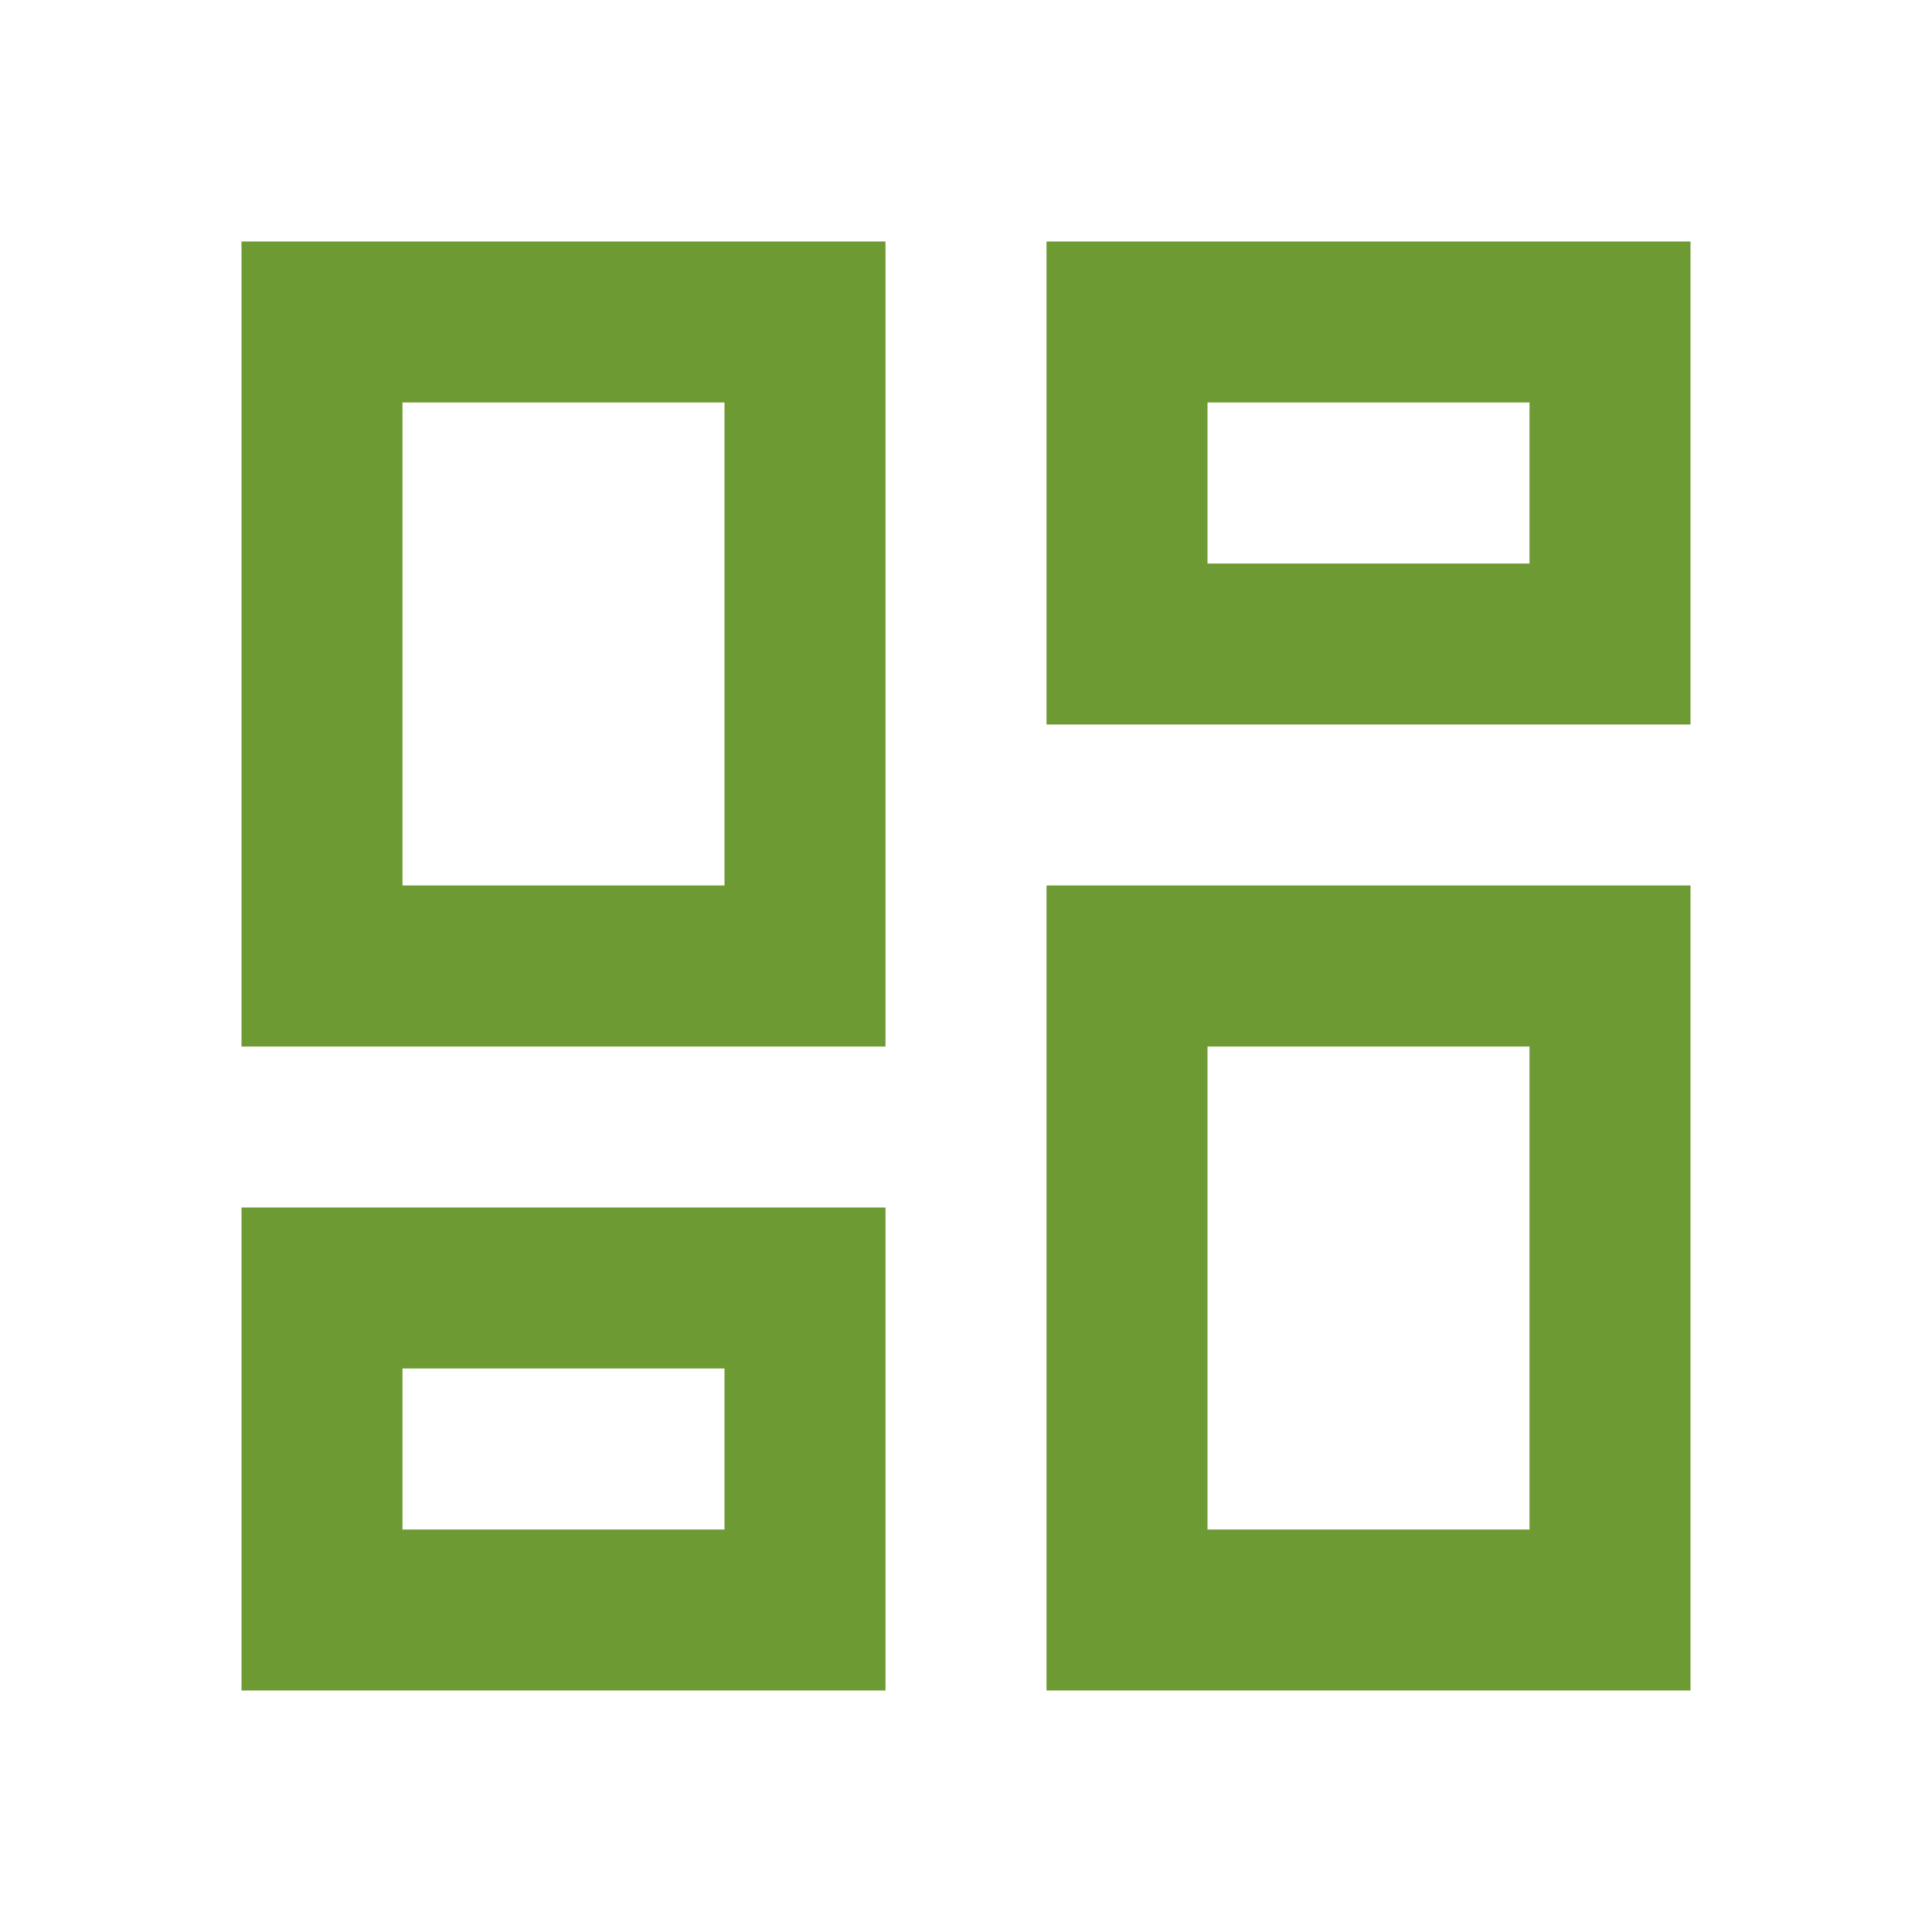
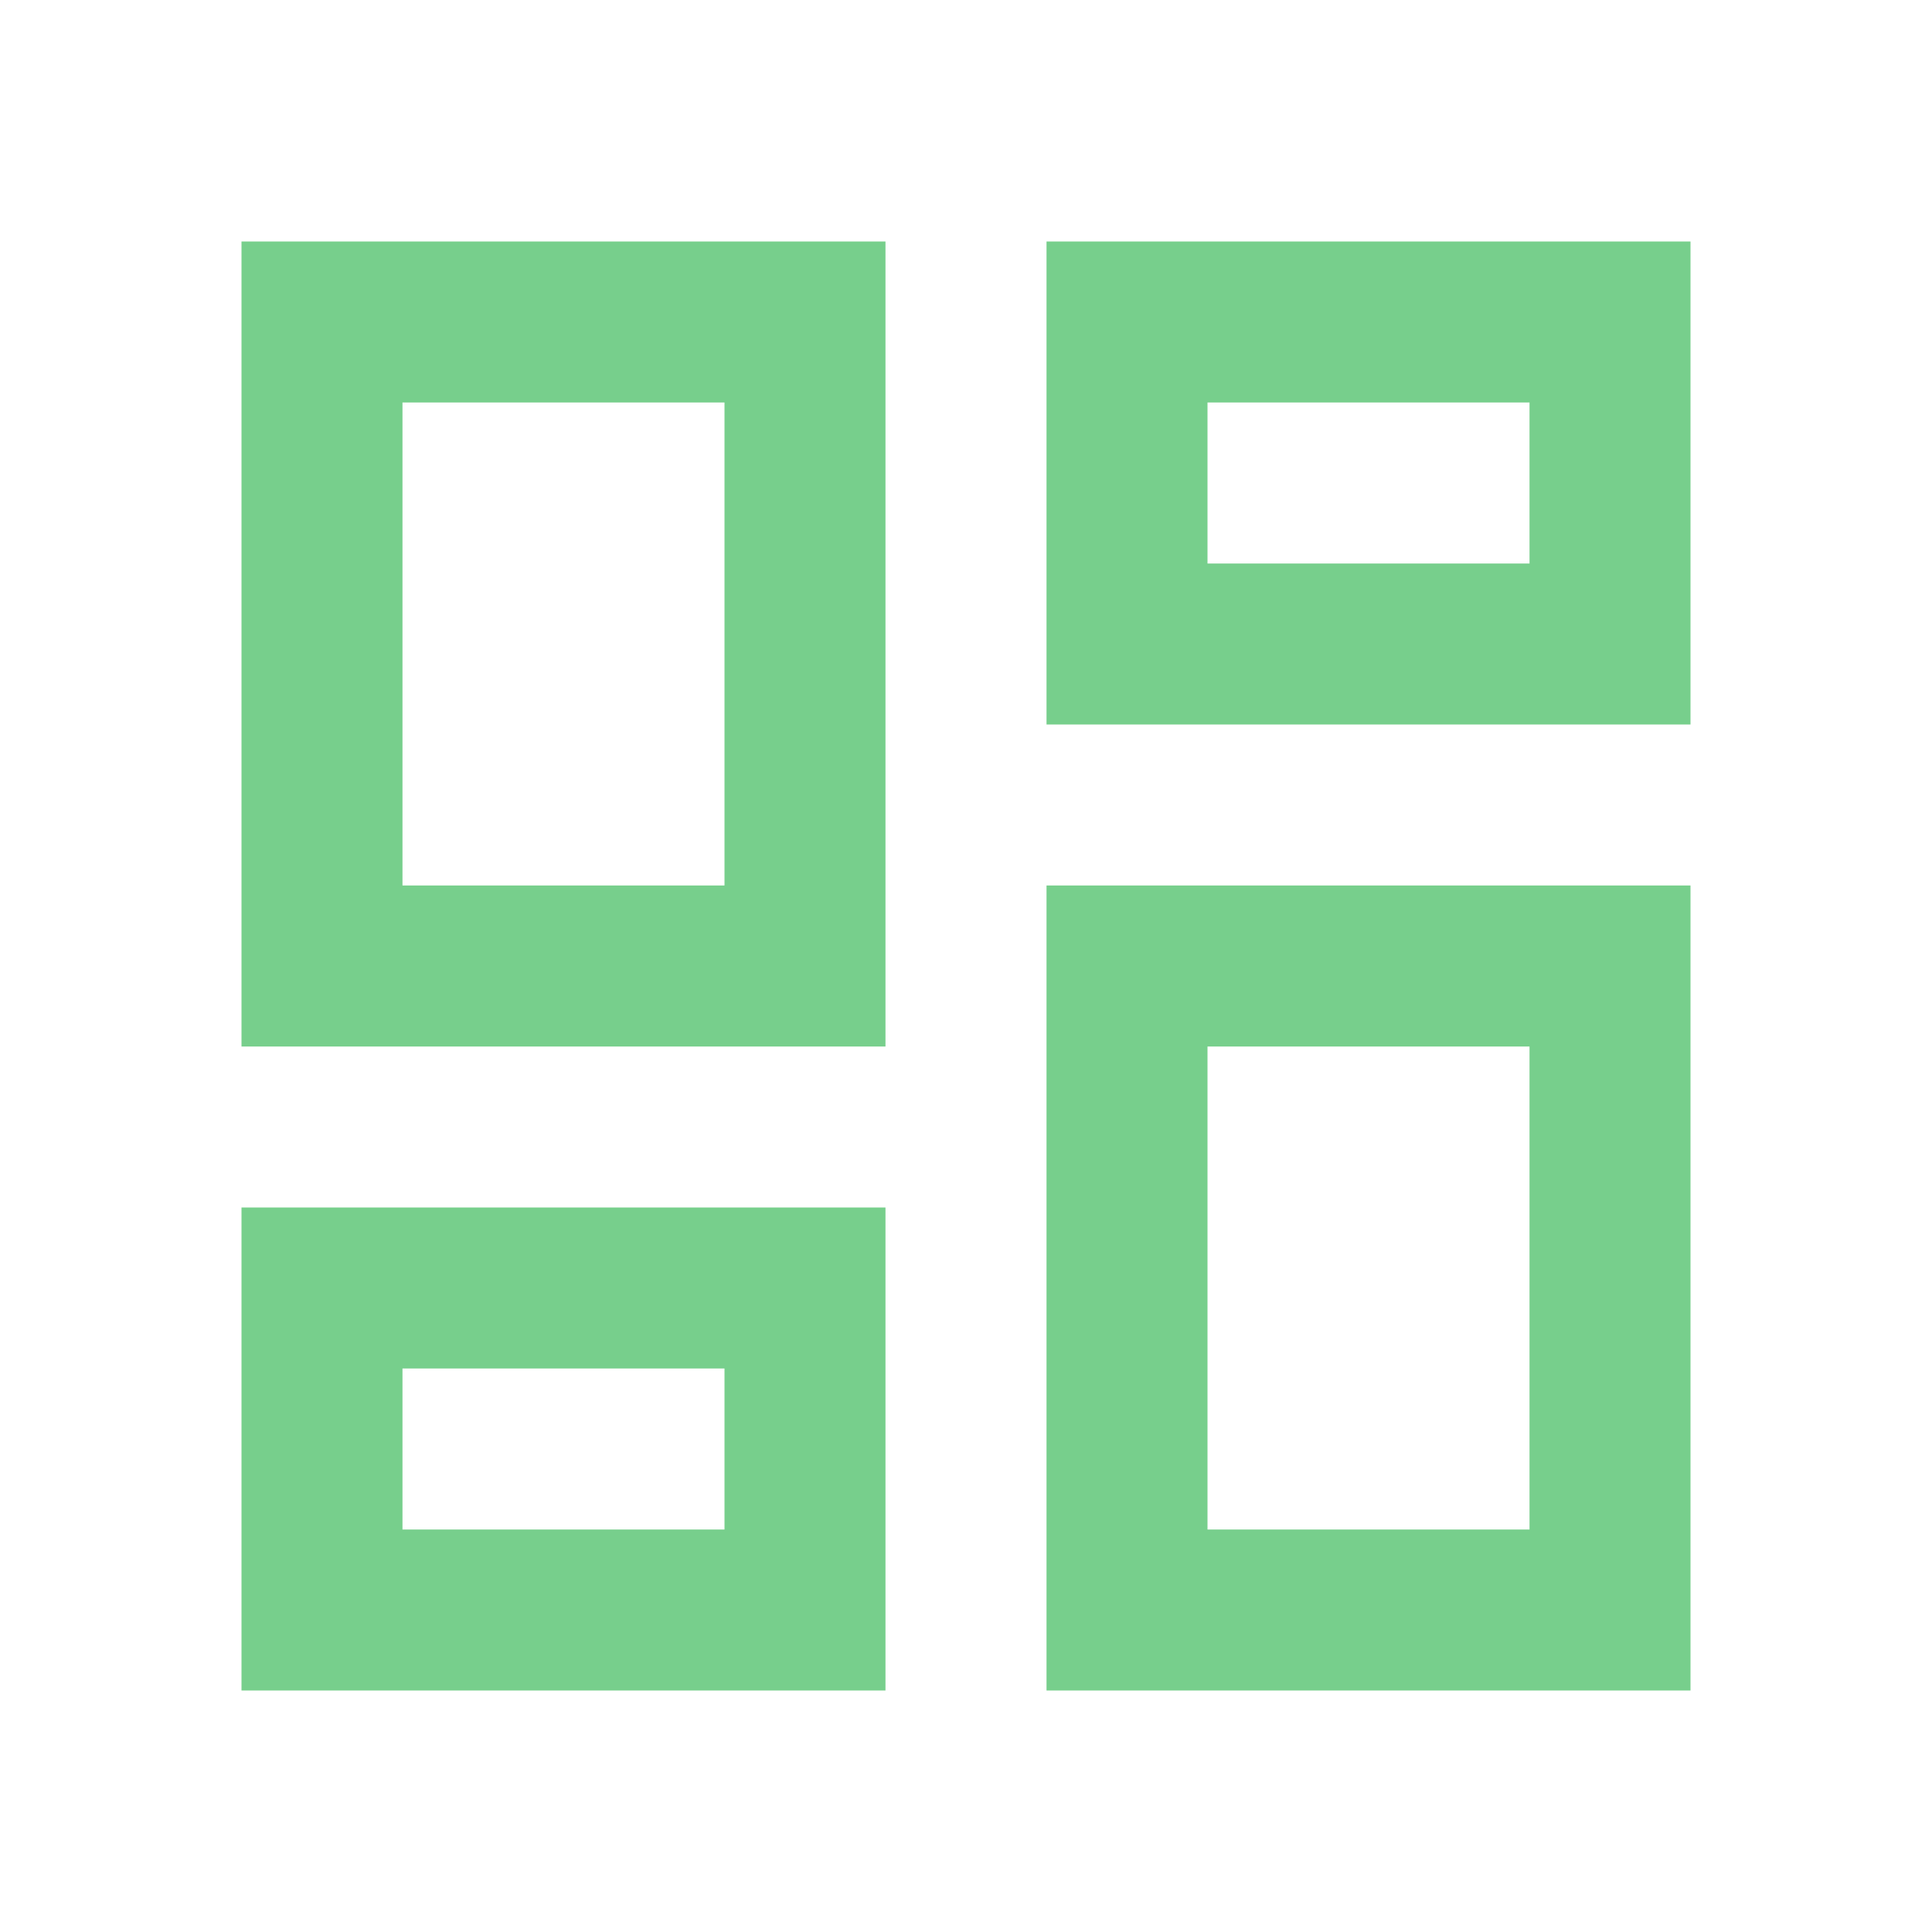
<svg xmlns="http://www.w3.org/2000/svg" width="28" height="28" viewBox="0 0 28 28" fill="none">
-   <path d="M15.167 24.5V12.833H24.5V24.5H15.167ZM3.5 15.167V3.5H12.833V15.167H3.5ZM10.5 12.833V5.833H5.833V12.833H10.5ZM3.5 24.5V17.5H12.833V24.5H3.5ZM5.833 22.167H10.5V19.833H5.833V22.167ZM17.5 22.167H22.167V15.167H17.5V22.167ZM15.167 3.5H24.5V10.5H15.167V3.5ZM17.5 5.833V8.167H22.167V5.833H17.5Z" fill="#6E9A34" />
+   <path d="M15.167 24.5V12.833H24.5V24.5H15.167ZM3.5 15.167V3.5H12.833V15.167H3.5ZM10.5 12.833V5.833H5.833V12.833H10.5ZM3.5 24.5V17.5H12.833V24.5H3.5ZM5.833 22.167H10.5V19.833H5.833V22.167ZM17.5 22.167H22.167V15.167H17.5V22.167ZM15.167 3.5H24.5V10.5H15.167V3.5ZM17.5 5.833V8.167H22.167V5.833H17.5Z" fill="#77CF8C" />
</svg>
